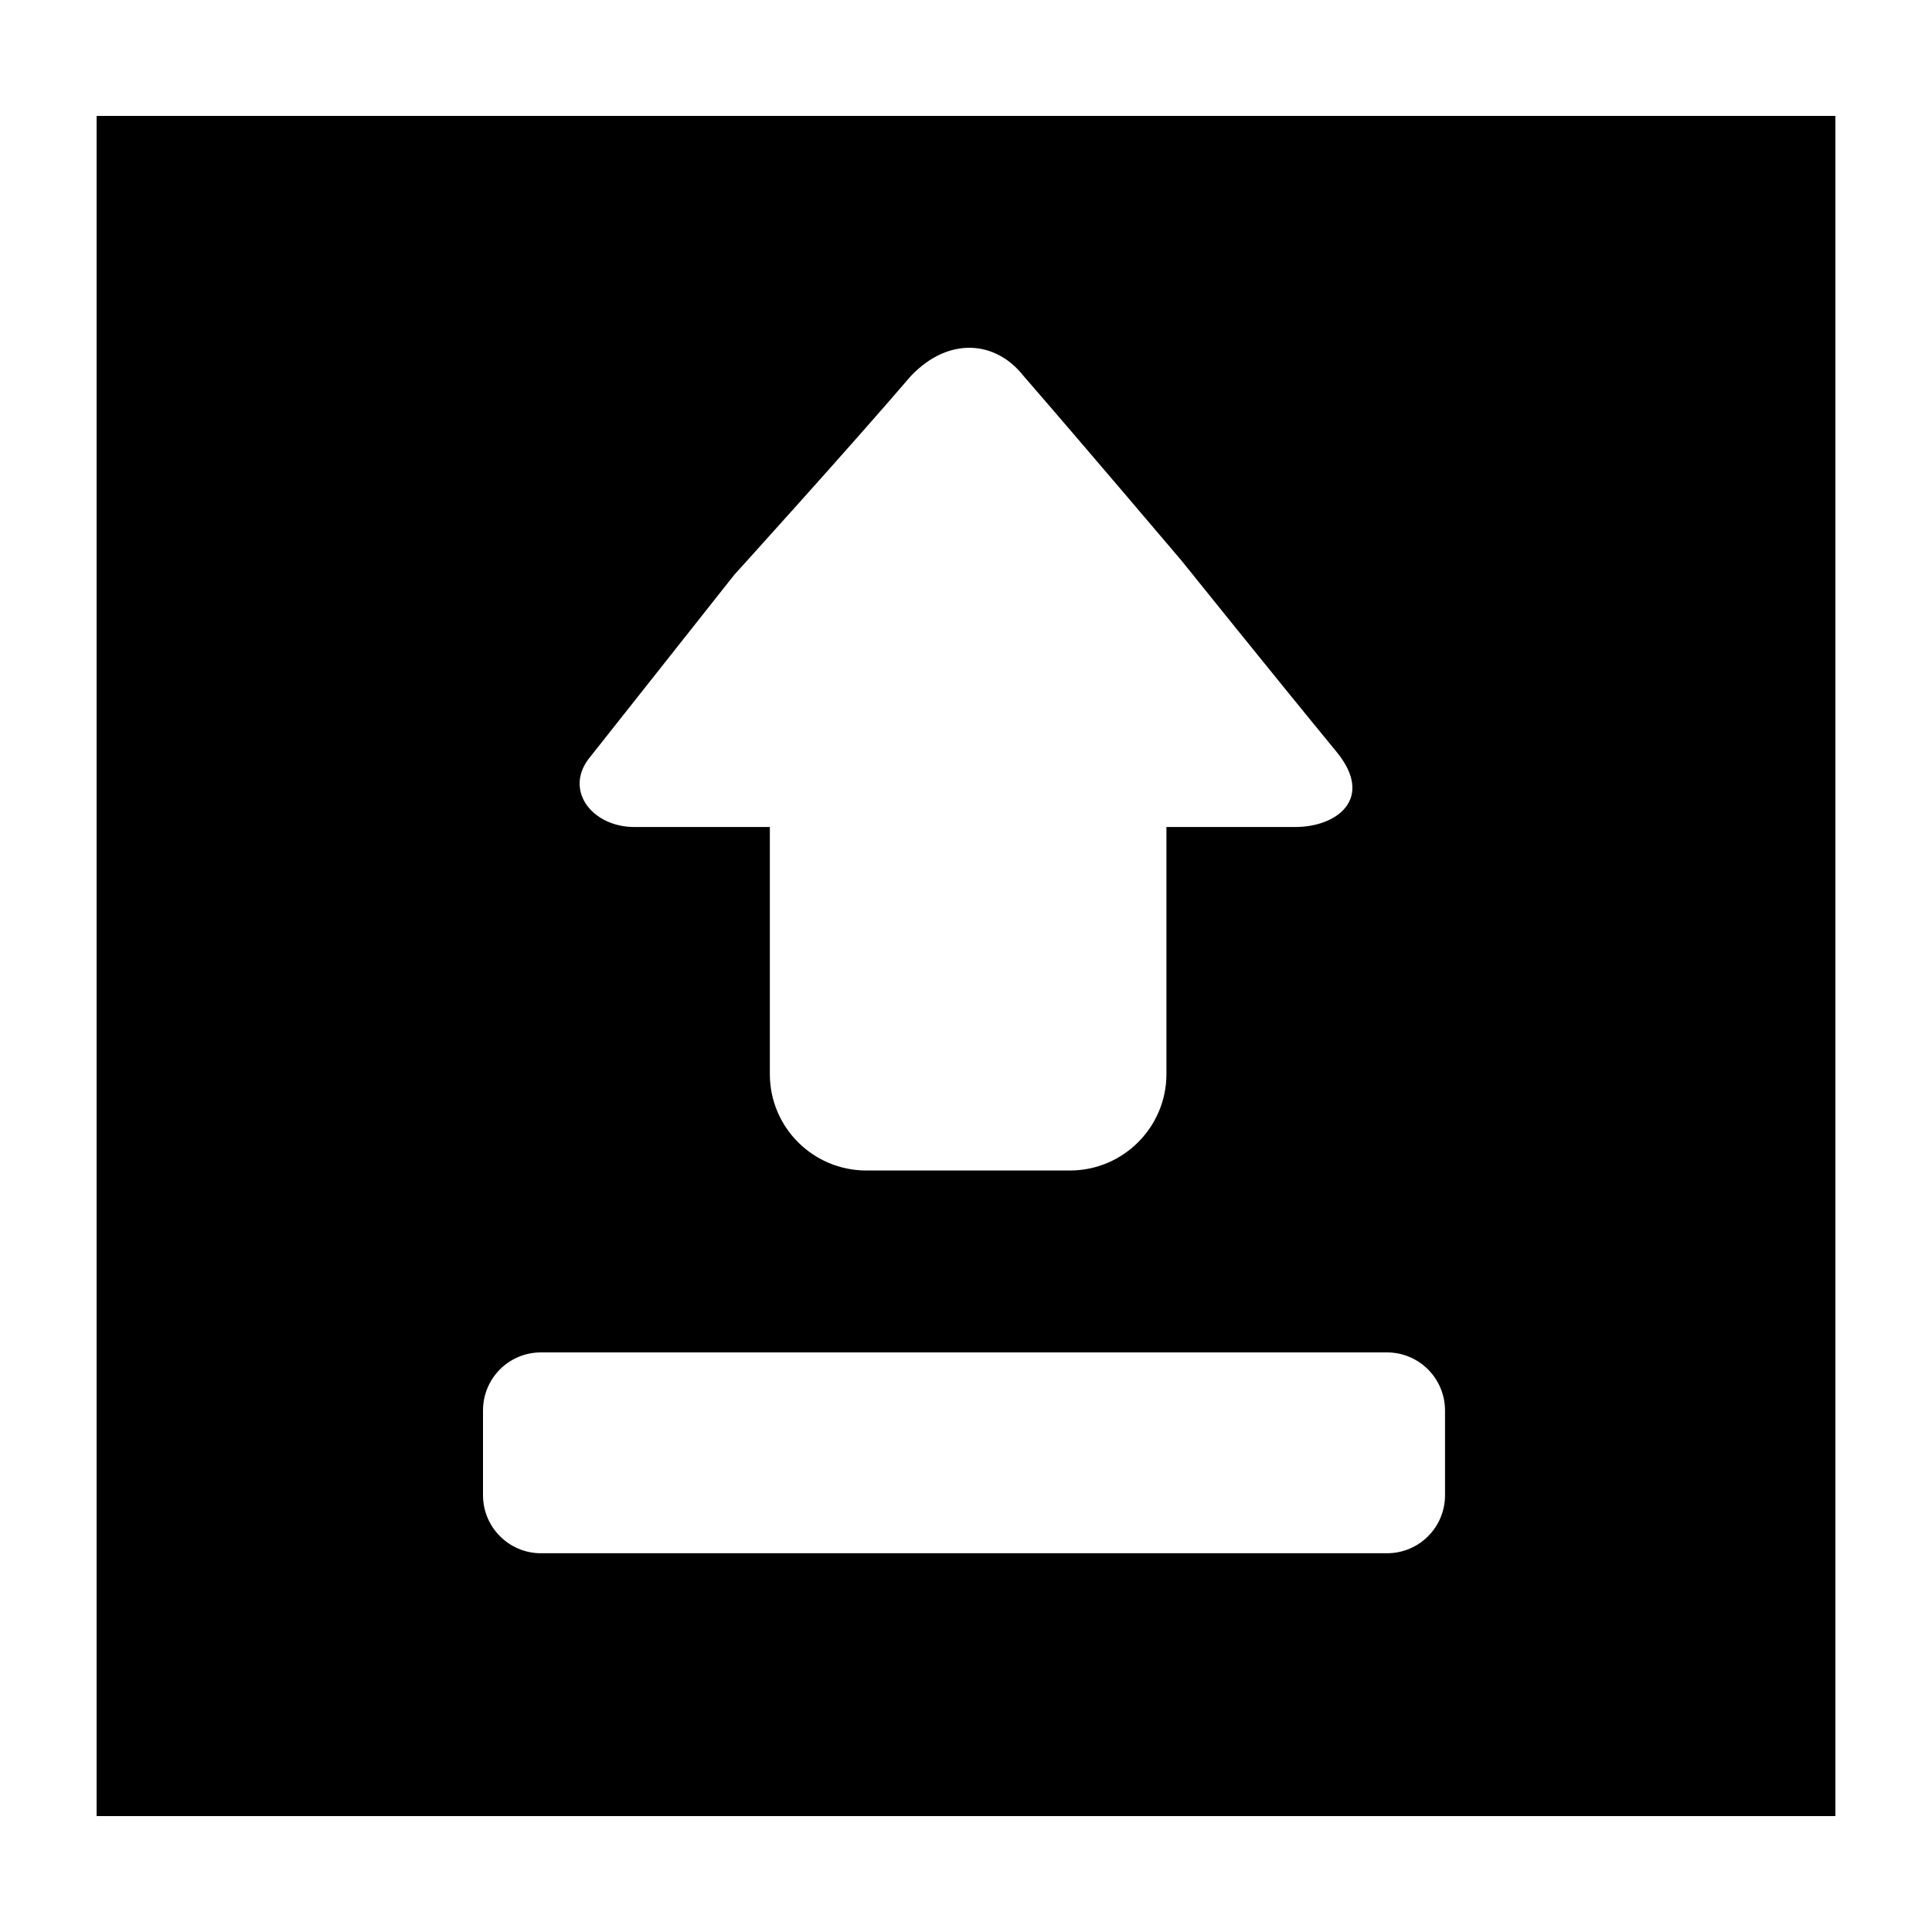
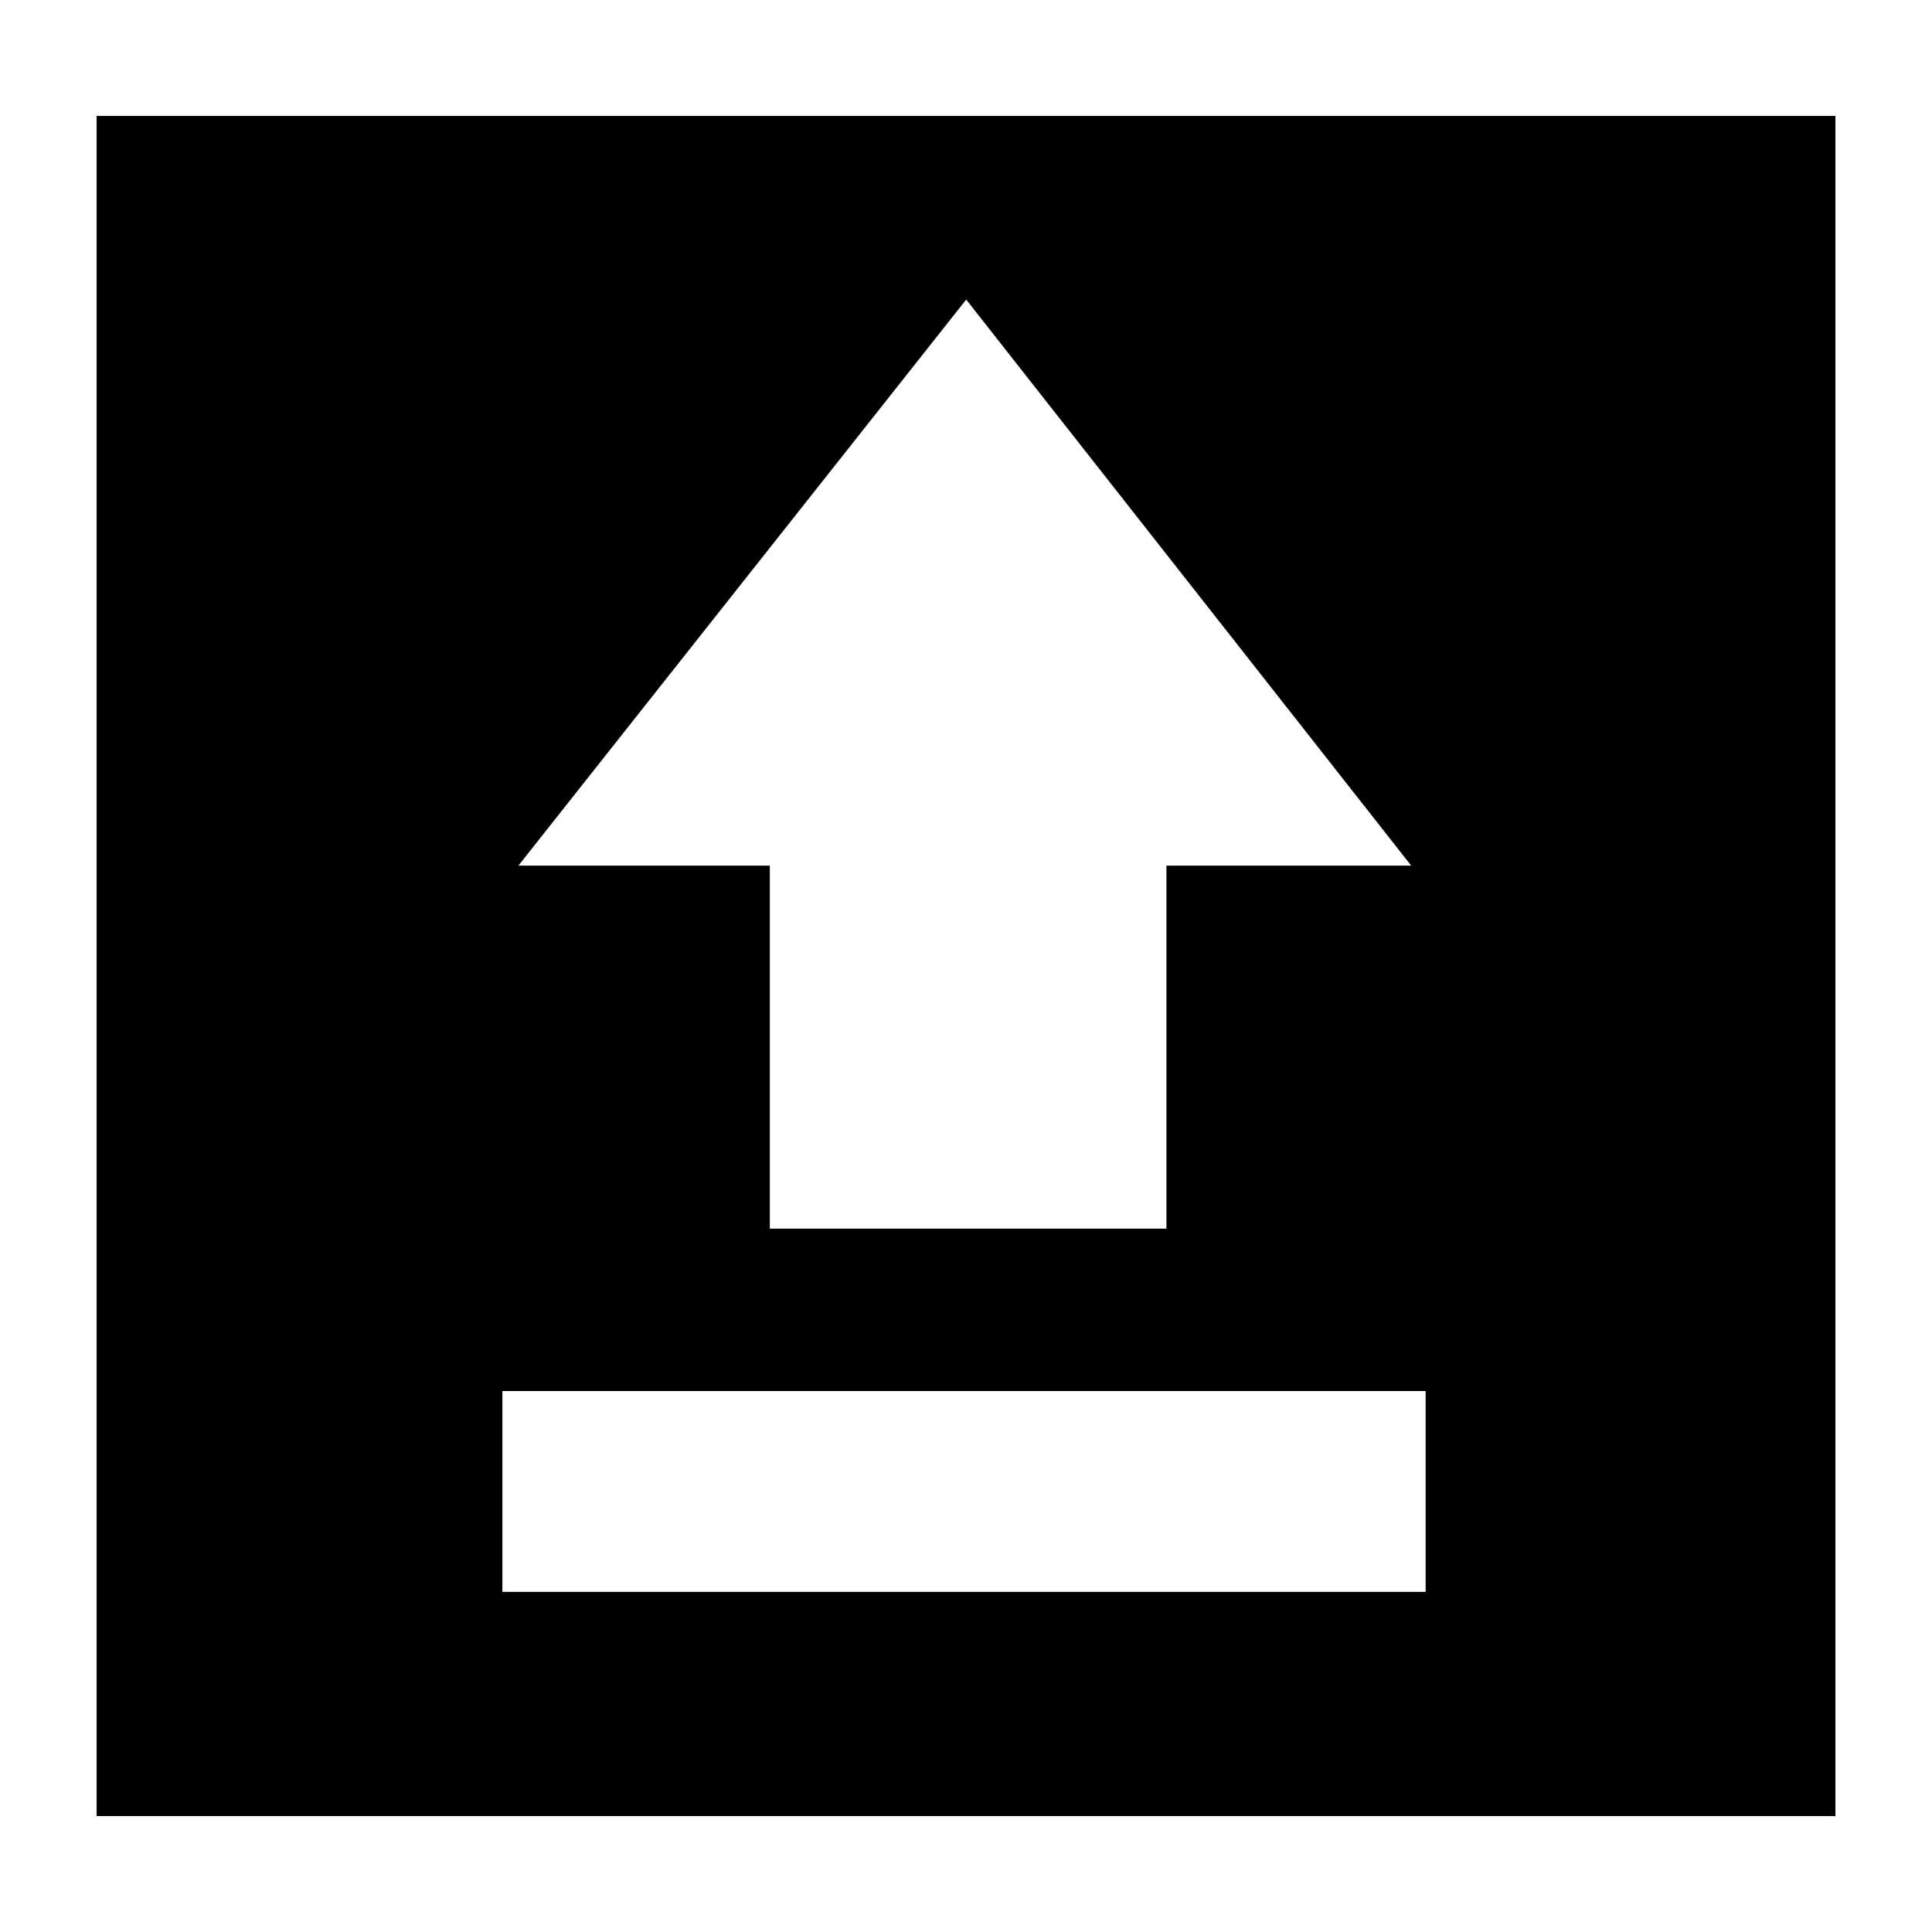
<svg xmlns="http://www.w3.org/2000/svg" width="100px" height="100px" version="1.1" xml:space="preserve" style="fill-rule:evenodd;clip-rule:evenodd;stroke-linejoin:round;stroke-miterlimit:1.414;" id="svg2">
  <defs id="defs9" />
  <g id="g4">
-     <path id="upload" d="m 60.374,42.806 6.67,0 c 2.159,0 4.097,-1.471 2.159,-3.862 -3.337,-4.062 -8.052,-9.931 -8.052,-9.931 0,0 -5.037,-5.941 -8.18,-9.563 -1.454,-1.839 -3.876,-2.023 -5.814,0 -3.272,3.82 -9.149,10.299 -9.149,10.299 0,0 -4.43,5.594 -7.567,9.563 -1.211,1.655 0.242,3.494 2.392,3.494 l 7.014,0 0,12.789 c 0,2.756 2.236,4.99 4.995,4.99 l 10.537,0 c 2.759,0 4.995,-2.245 4.995,-4.99 M 5,6.001 l 0,87.999 90,0 0,-87.999 M 28.003,70 C 26.344,70 25,71.338 25,73.007 l 0,4.382 c 0,1.661 1.345,3.007 3.003,3.007 l 43.788,0 c 1.658,0 3.003,-1.338 3.003,-3.007 l 0,-4.382 C 74.793,71.346 73.448,70 71.79,70" style="fill:#000000" />
+     <path id="upload" d="m 60.374,44.806 12.67,0 L 50.01,15.506 26.832,44.806 l 13.014,0 0,18.789 20.528,0 M 5,6.001 l 0,87.999 90,0 0,-87.999 M 26.003,72 l 0,10.395 47.788,0 0,-10.395" style="fill:#000000" />
  </g>
</svg>
